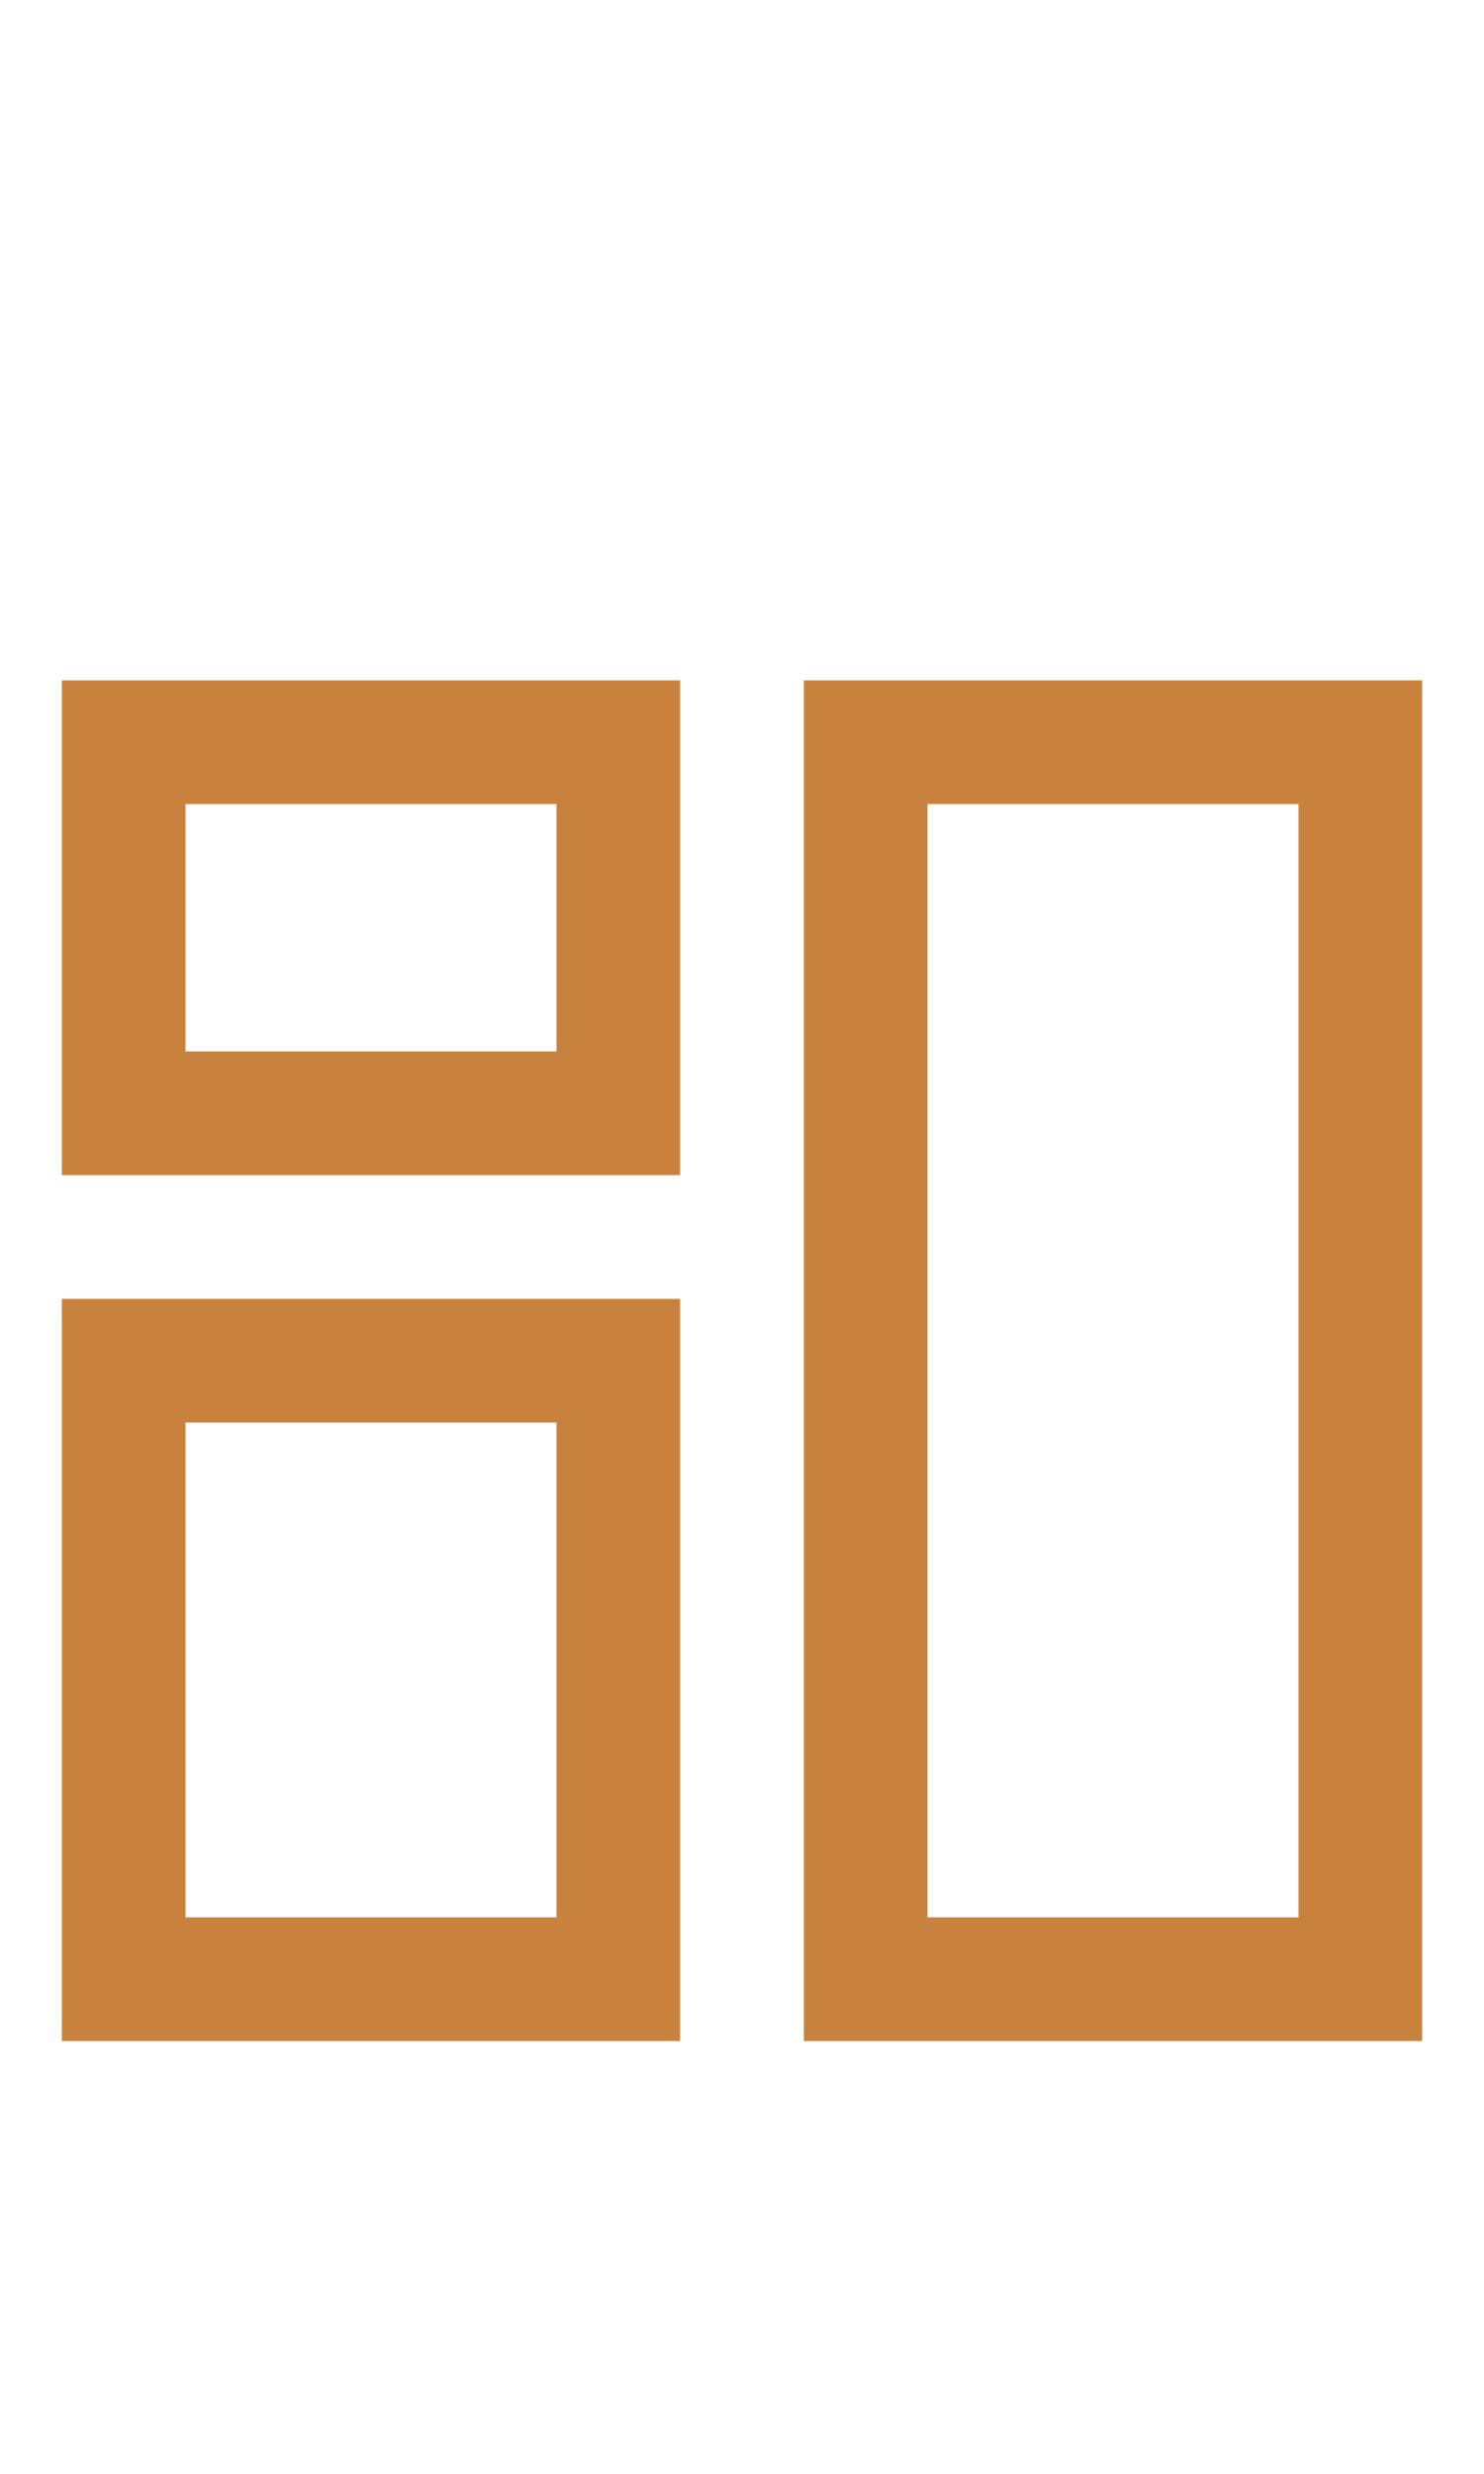
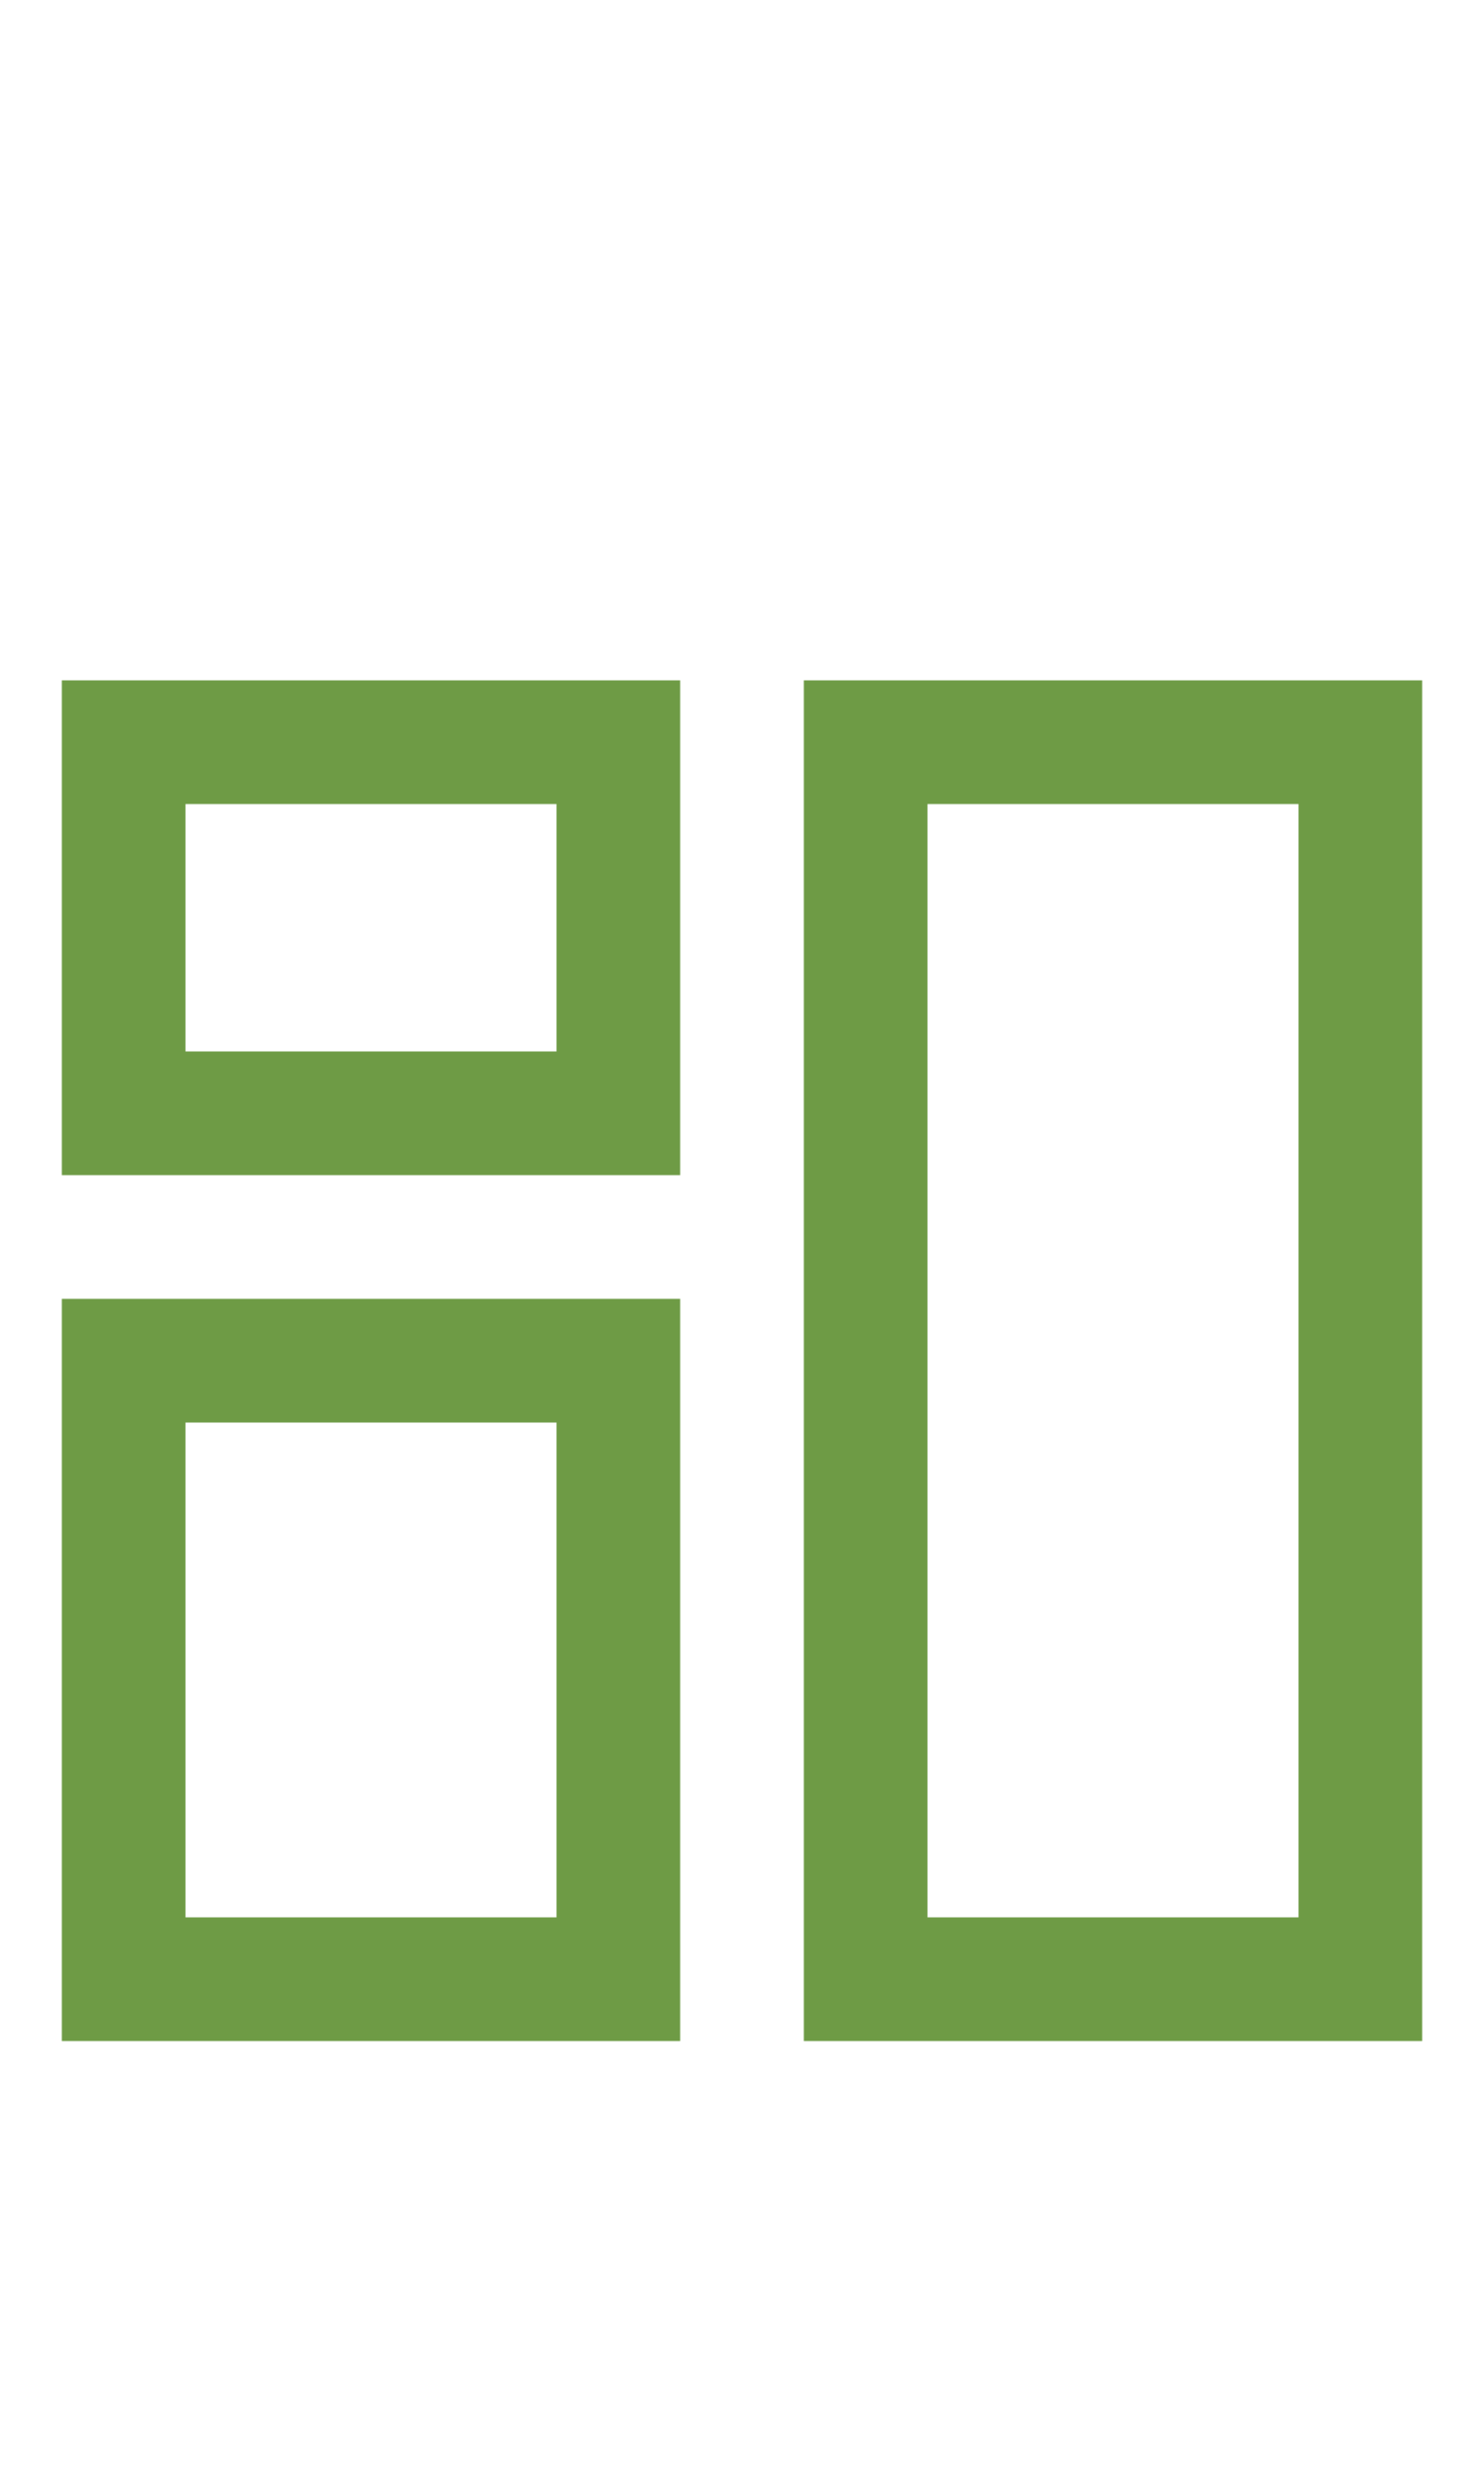
<svg xmlns="http://www.w3.org/2000/svg" width="24px" height="40px" viewBox="0 0 24 40" version="1.1">
  <g id="Dashboard" stroke="none" stroke-width="1" fill="none" fill-rule="evenodd">
-     <g id="Group" transform="translate(1, 11)" fill="#C9823D" fill-rule="nonzero">
+     <g id="Group" transform="translate(1, 11)" fill="#6e9b45" fill-rule="nonzero">
      <g id="Group_8812">
        <path d="M10,8 L0,8 L0,0 L10,0 L10,8 Z M2,6 L8,6 L8,2 L2,2 L2,6 Z" id="Path_18866" />
      </g>
      <g id="Group_8813" transform="translate(12, 0)">
        <path d="M10,22 L0,22 L0,0 L10,0 L10,22 Z M2,20 L8,20 L8,2 L2,2 L2,20 Z" id="Path_18867" />
      </g>
      <g id="Group_8814" transform="translate(0, 10)">
        <path d="M10,12 L0,12 L0,0 L10,0 L10,12 Z M2,10 L8,10 L8,2 L2,2 L2,10 Z" id="Path_18868" />
      </g>
    </g>
  </g>
</svg>
